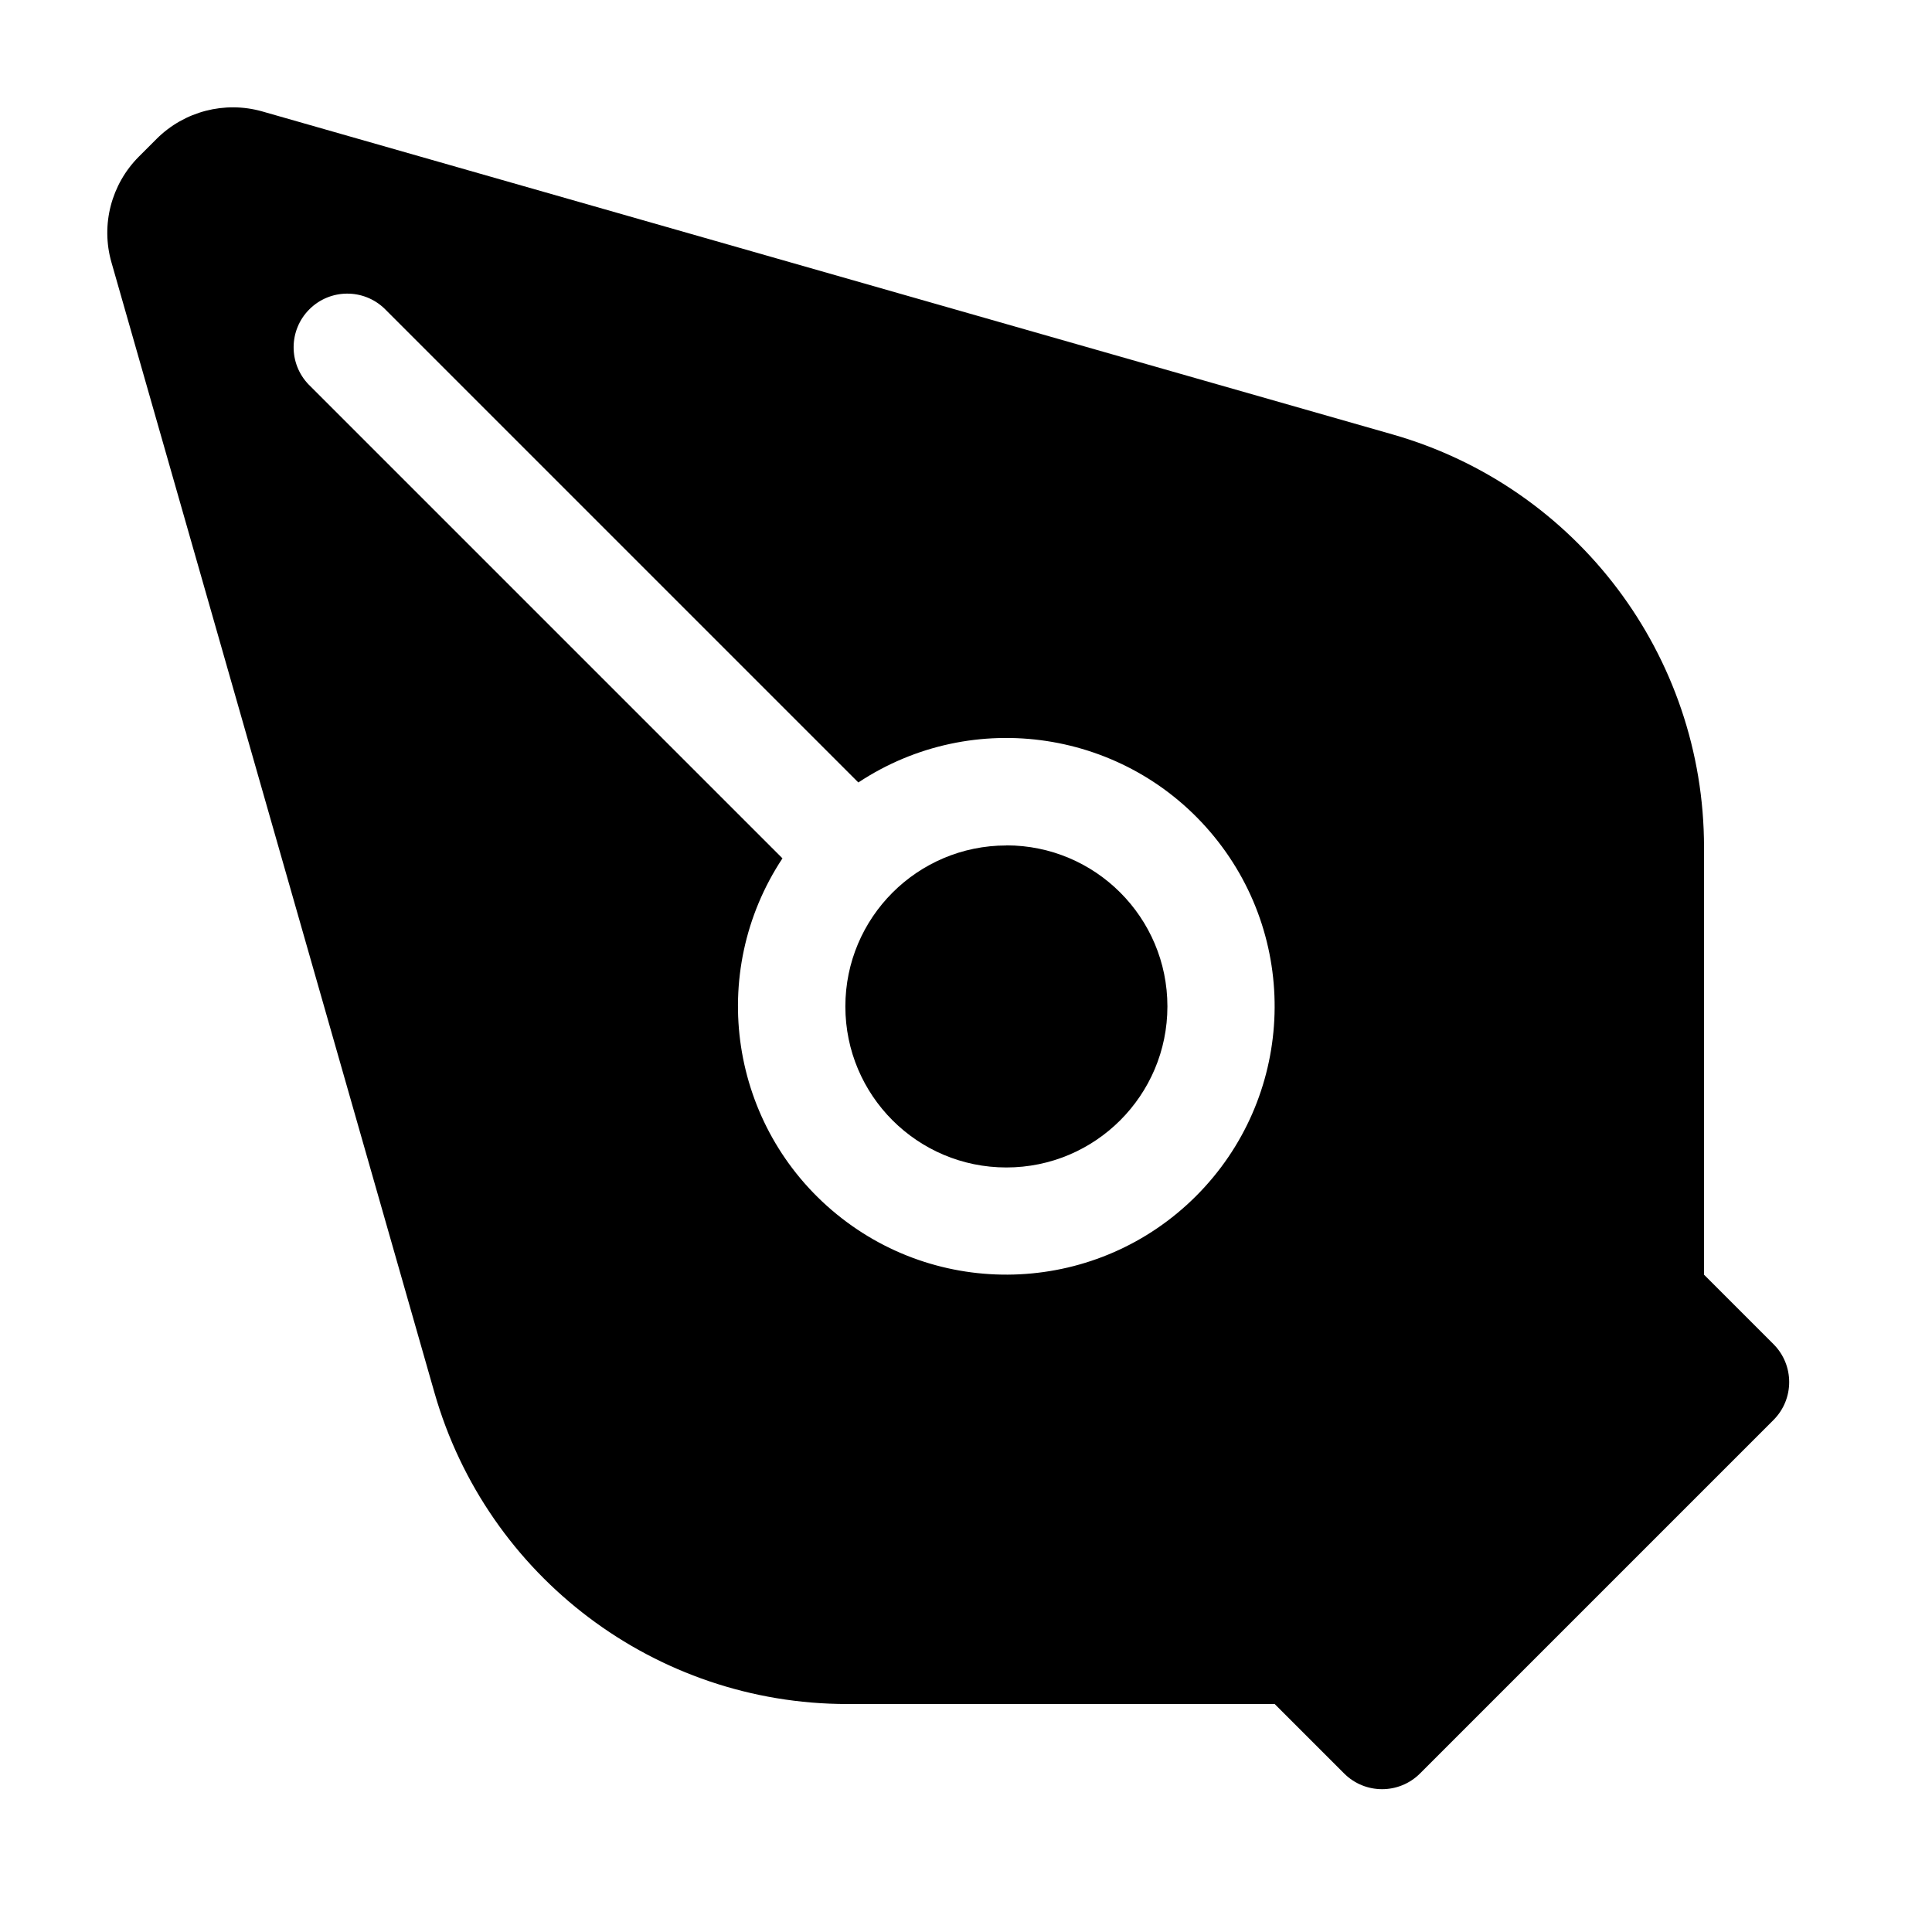
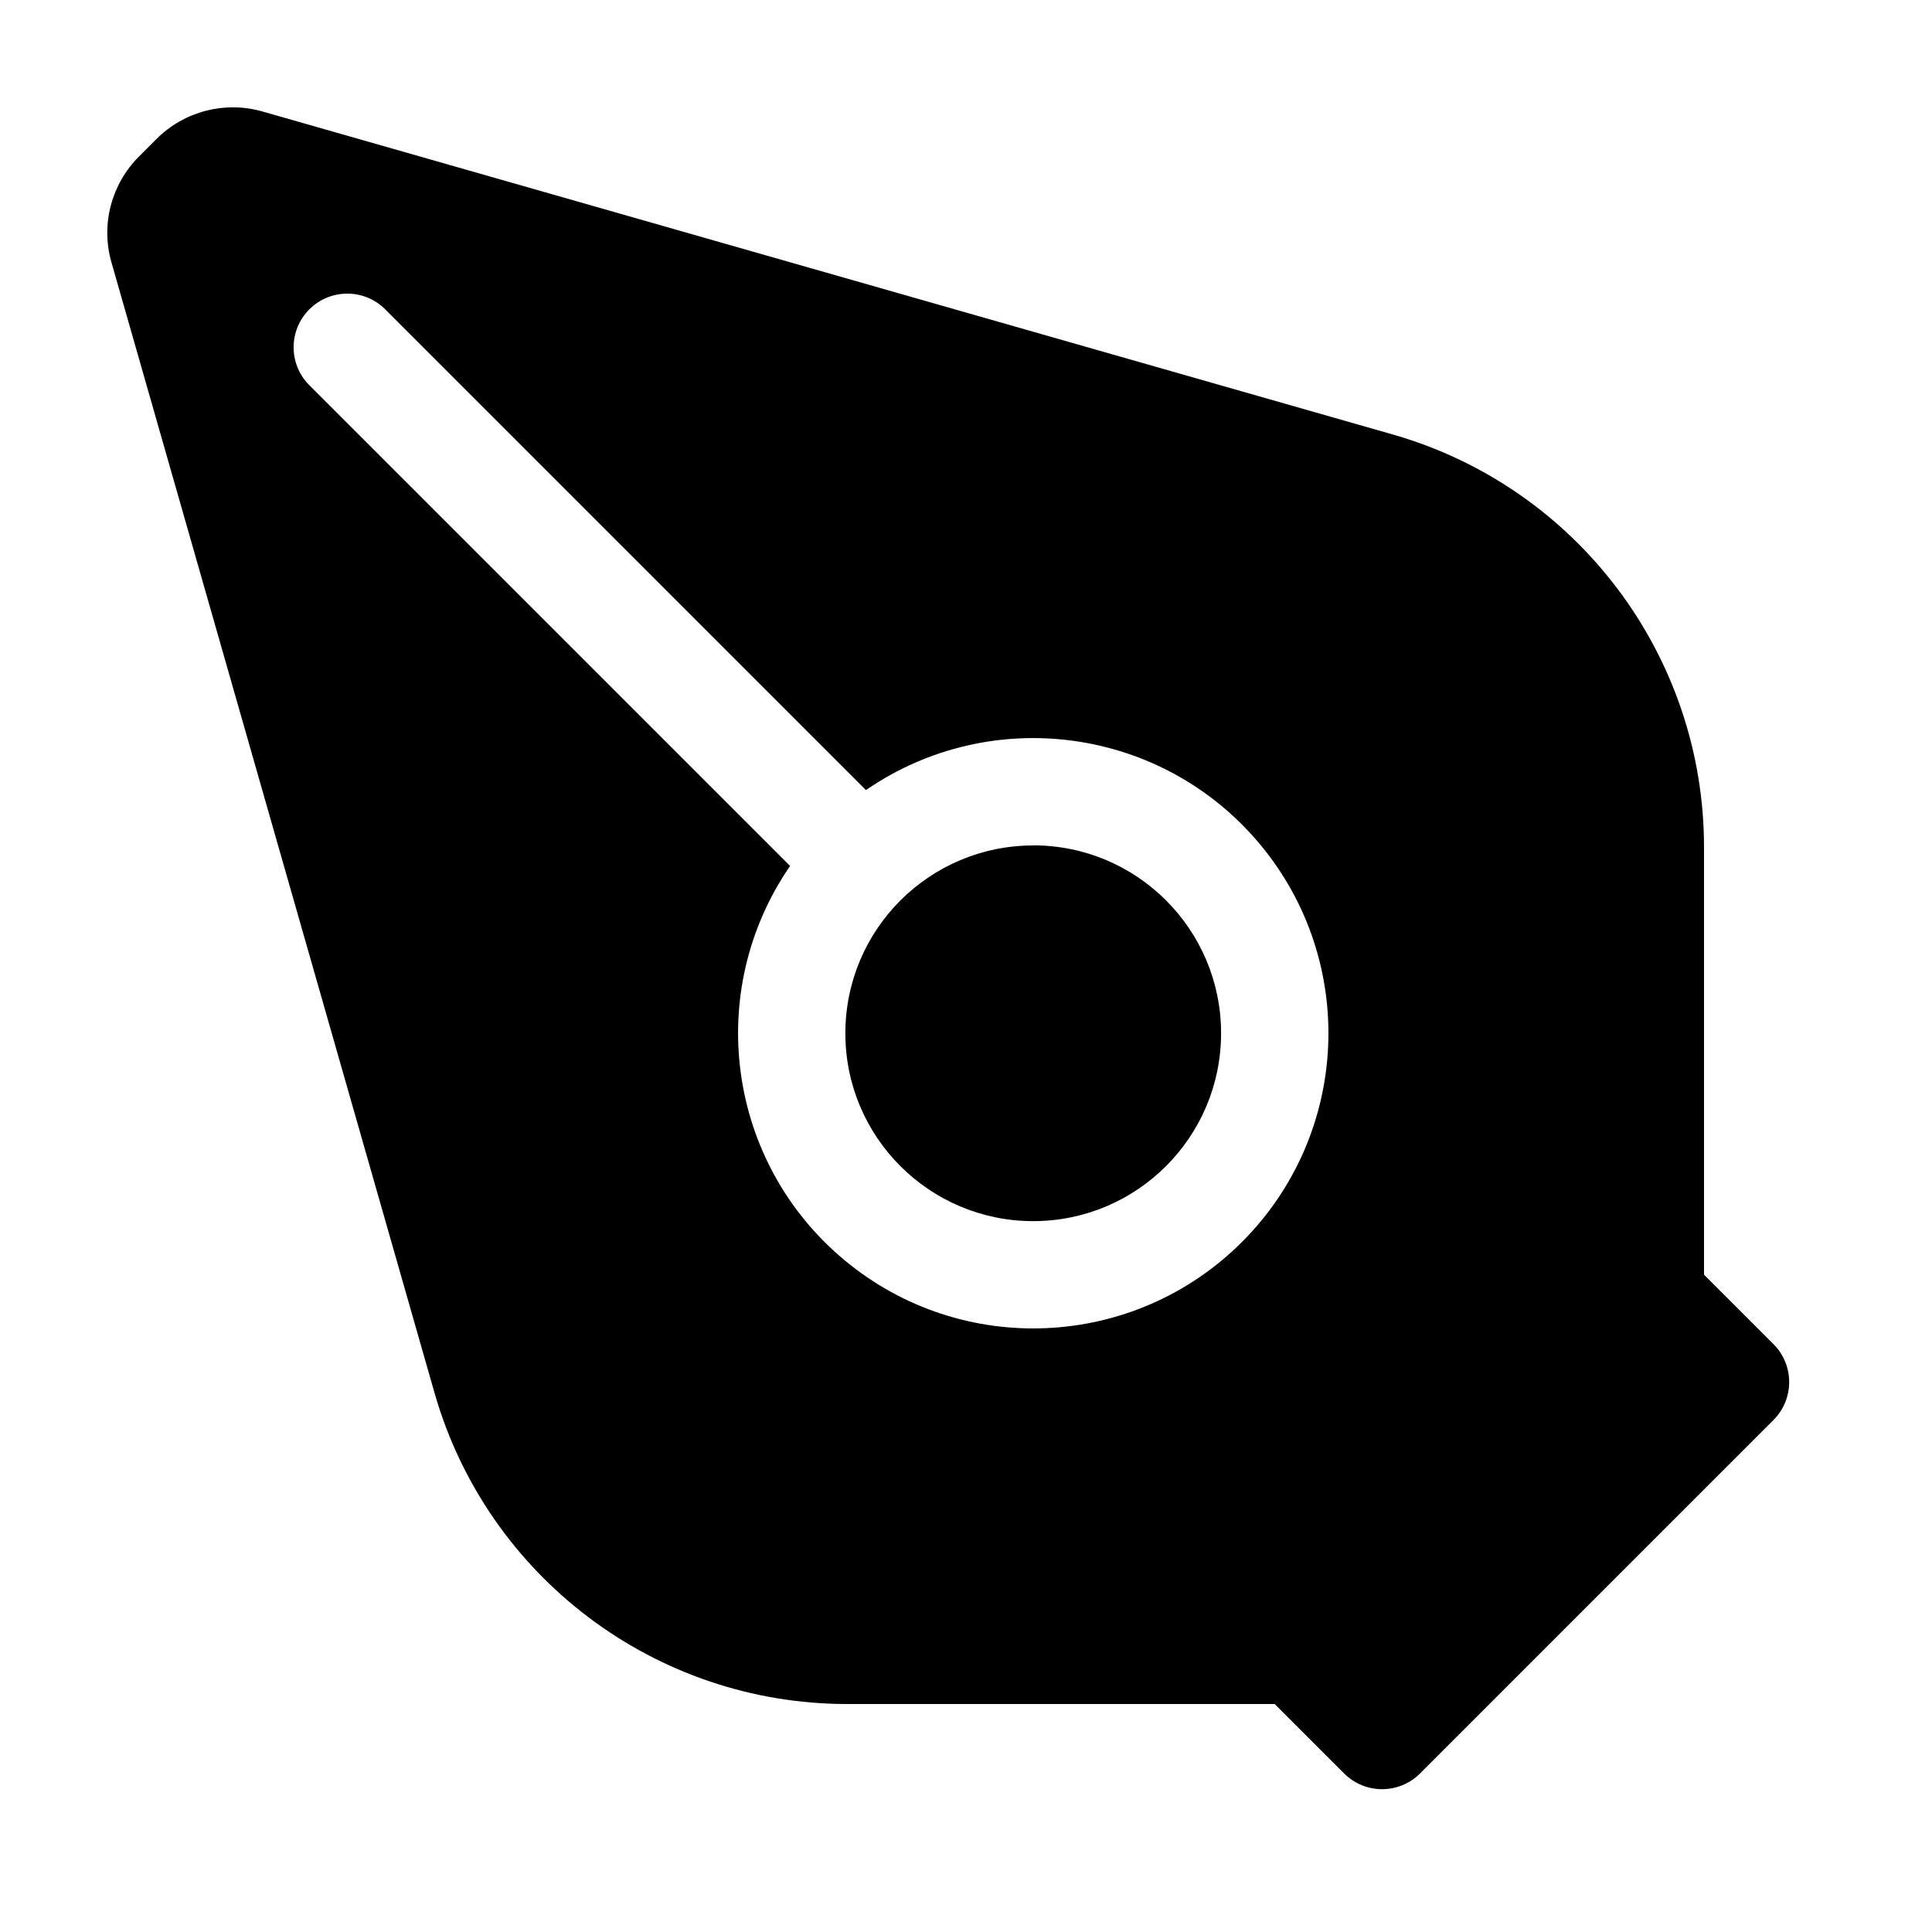
<svg xmlns="http://www.w3.org/2000/svg" viewBox="0 0 18 18">
-   <path d="M9.376 7.876a1.5 1.5 0 1 1 0 3.001 1.5 1.5 0 0 1 0-3Z" />
-   <path fill-rule="evenodd" clip-rule="evenodd" d="M1.46 1.293c.257-.256.634-.354.983-.255l10.533 3.01a4 4 0 0 1 2.9 3.846v3.982l.647.647a.5.5 0 0 1 0 .707l-3.293 3.293a.5.5 0 0 1-.707 0l-.647-.647H7.894a4 4 0 0 1-3.846-2.9L1.038 2.443c-.1-.35-.001-.726.255-.983l.167-.167Zm2.123 1.583a.5.5 0 0 0-.707.707L7.29 7.997a2.5 2.5 0 1 0 .707-.707L3.583 2.876Z" />
+   <path d="M9.626 7.876a1.75 1.75 0 1 1 0 3.501 1.75 1.75 0 0 1 0-3.5Z" />
+   <path fill-rule="evenodd" clip-rule="evenodd" d="M1.46 1.293c.257-.256.634-.354.983-.255l10.533 3.01a4 4 0 0 1 2.9 3.846v3.982l.647.647a.5.5 0 0 1 0 .707l-3.293 3.293a.5.5 0 0 1-.707 0l-.647-.647H7.894a4 4 0 0 1-3.846-2.9L1.038 2.443c-.1-.35-.001-.726.255-.983l.167-.167Zm2.123 1.583a.5.5 0 0 0-.707.707l4.485 4.485a2.75 2.75 0 1 0 .707-.707L3.583 2.876Z" />
</svg>
